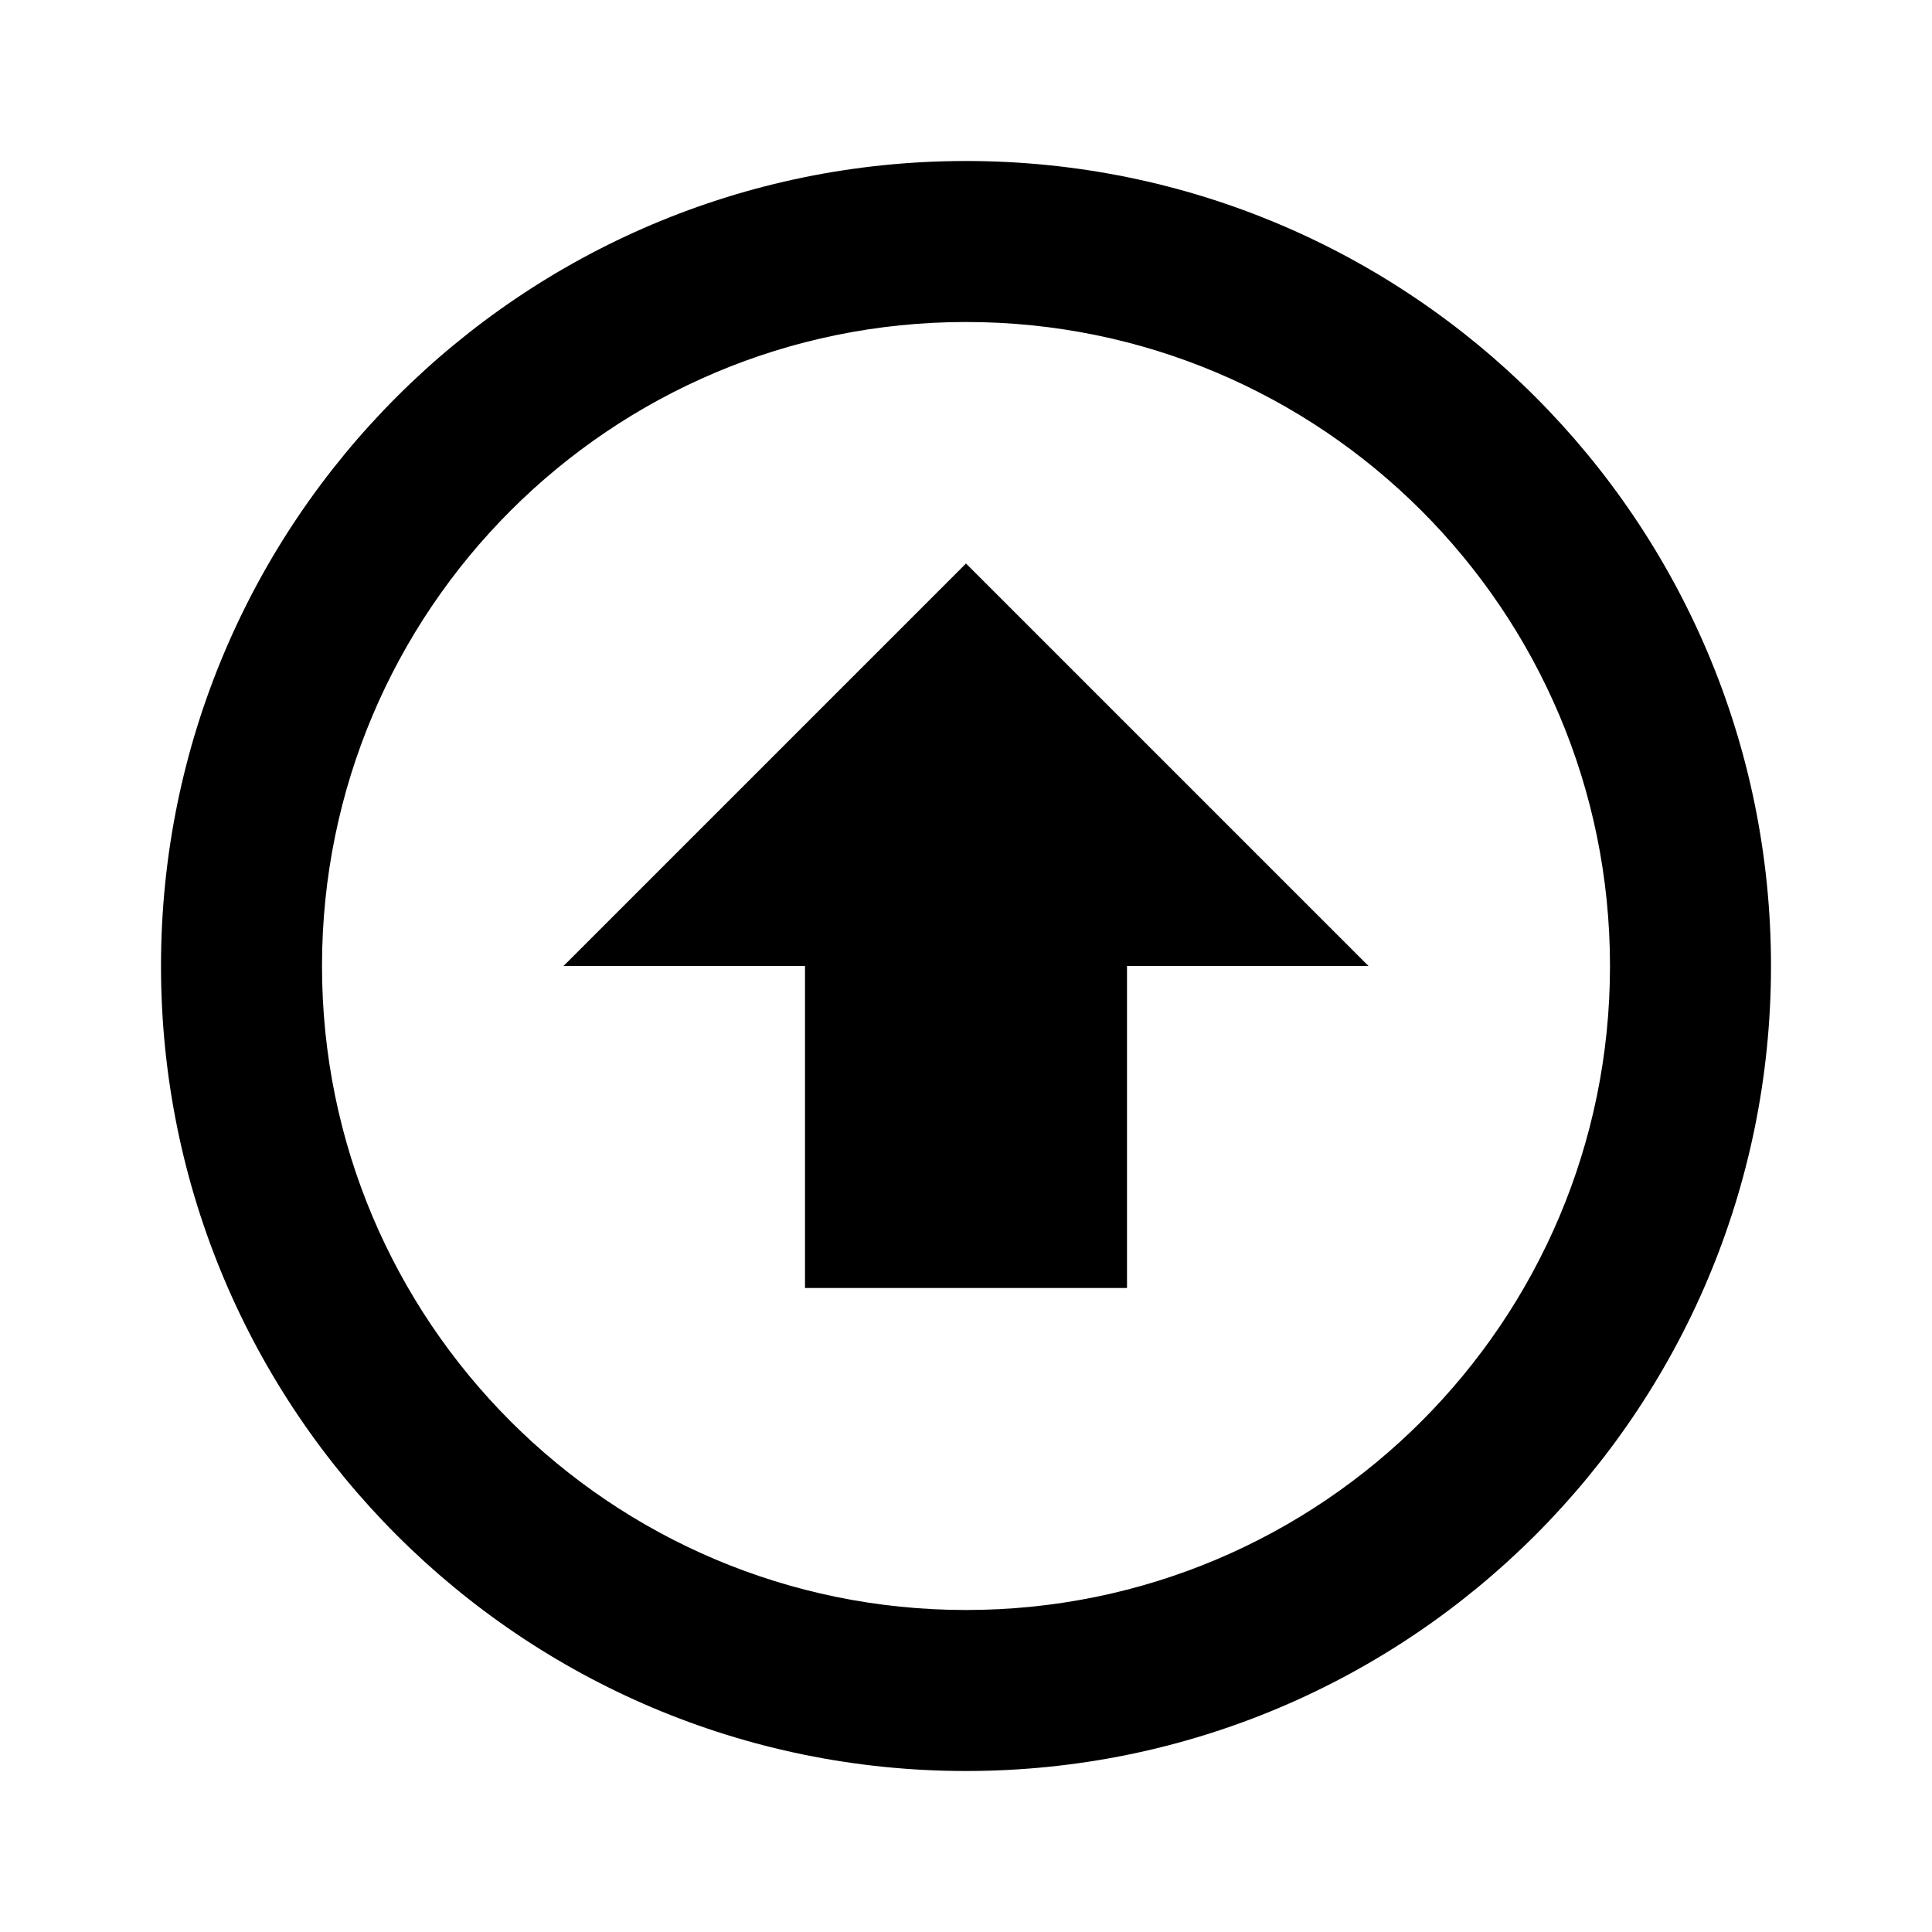
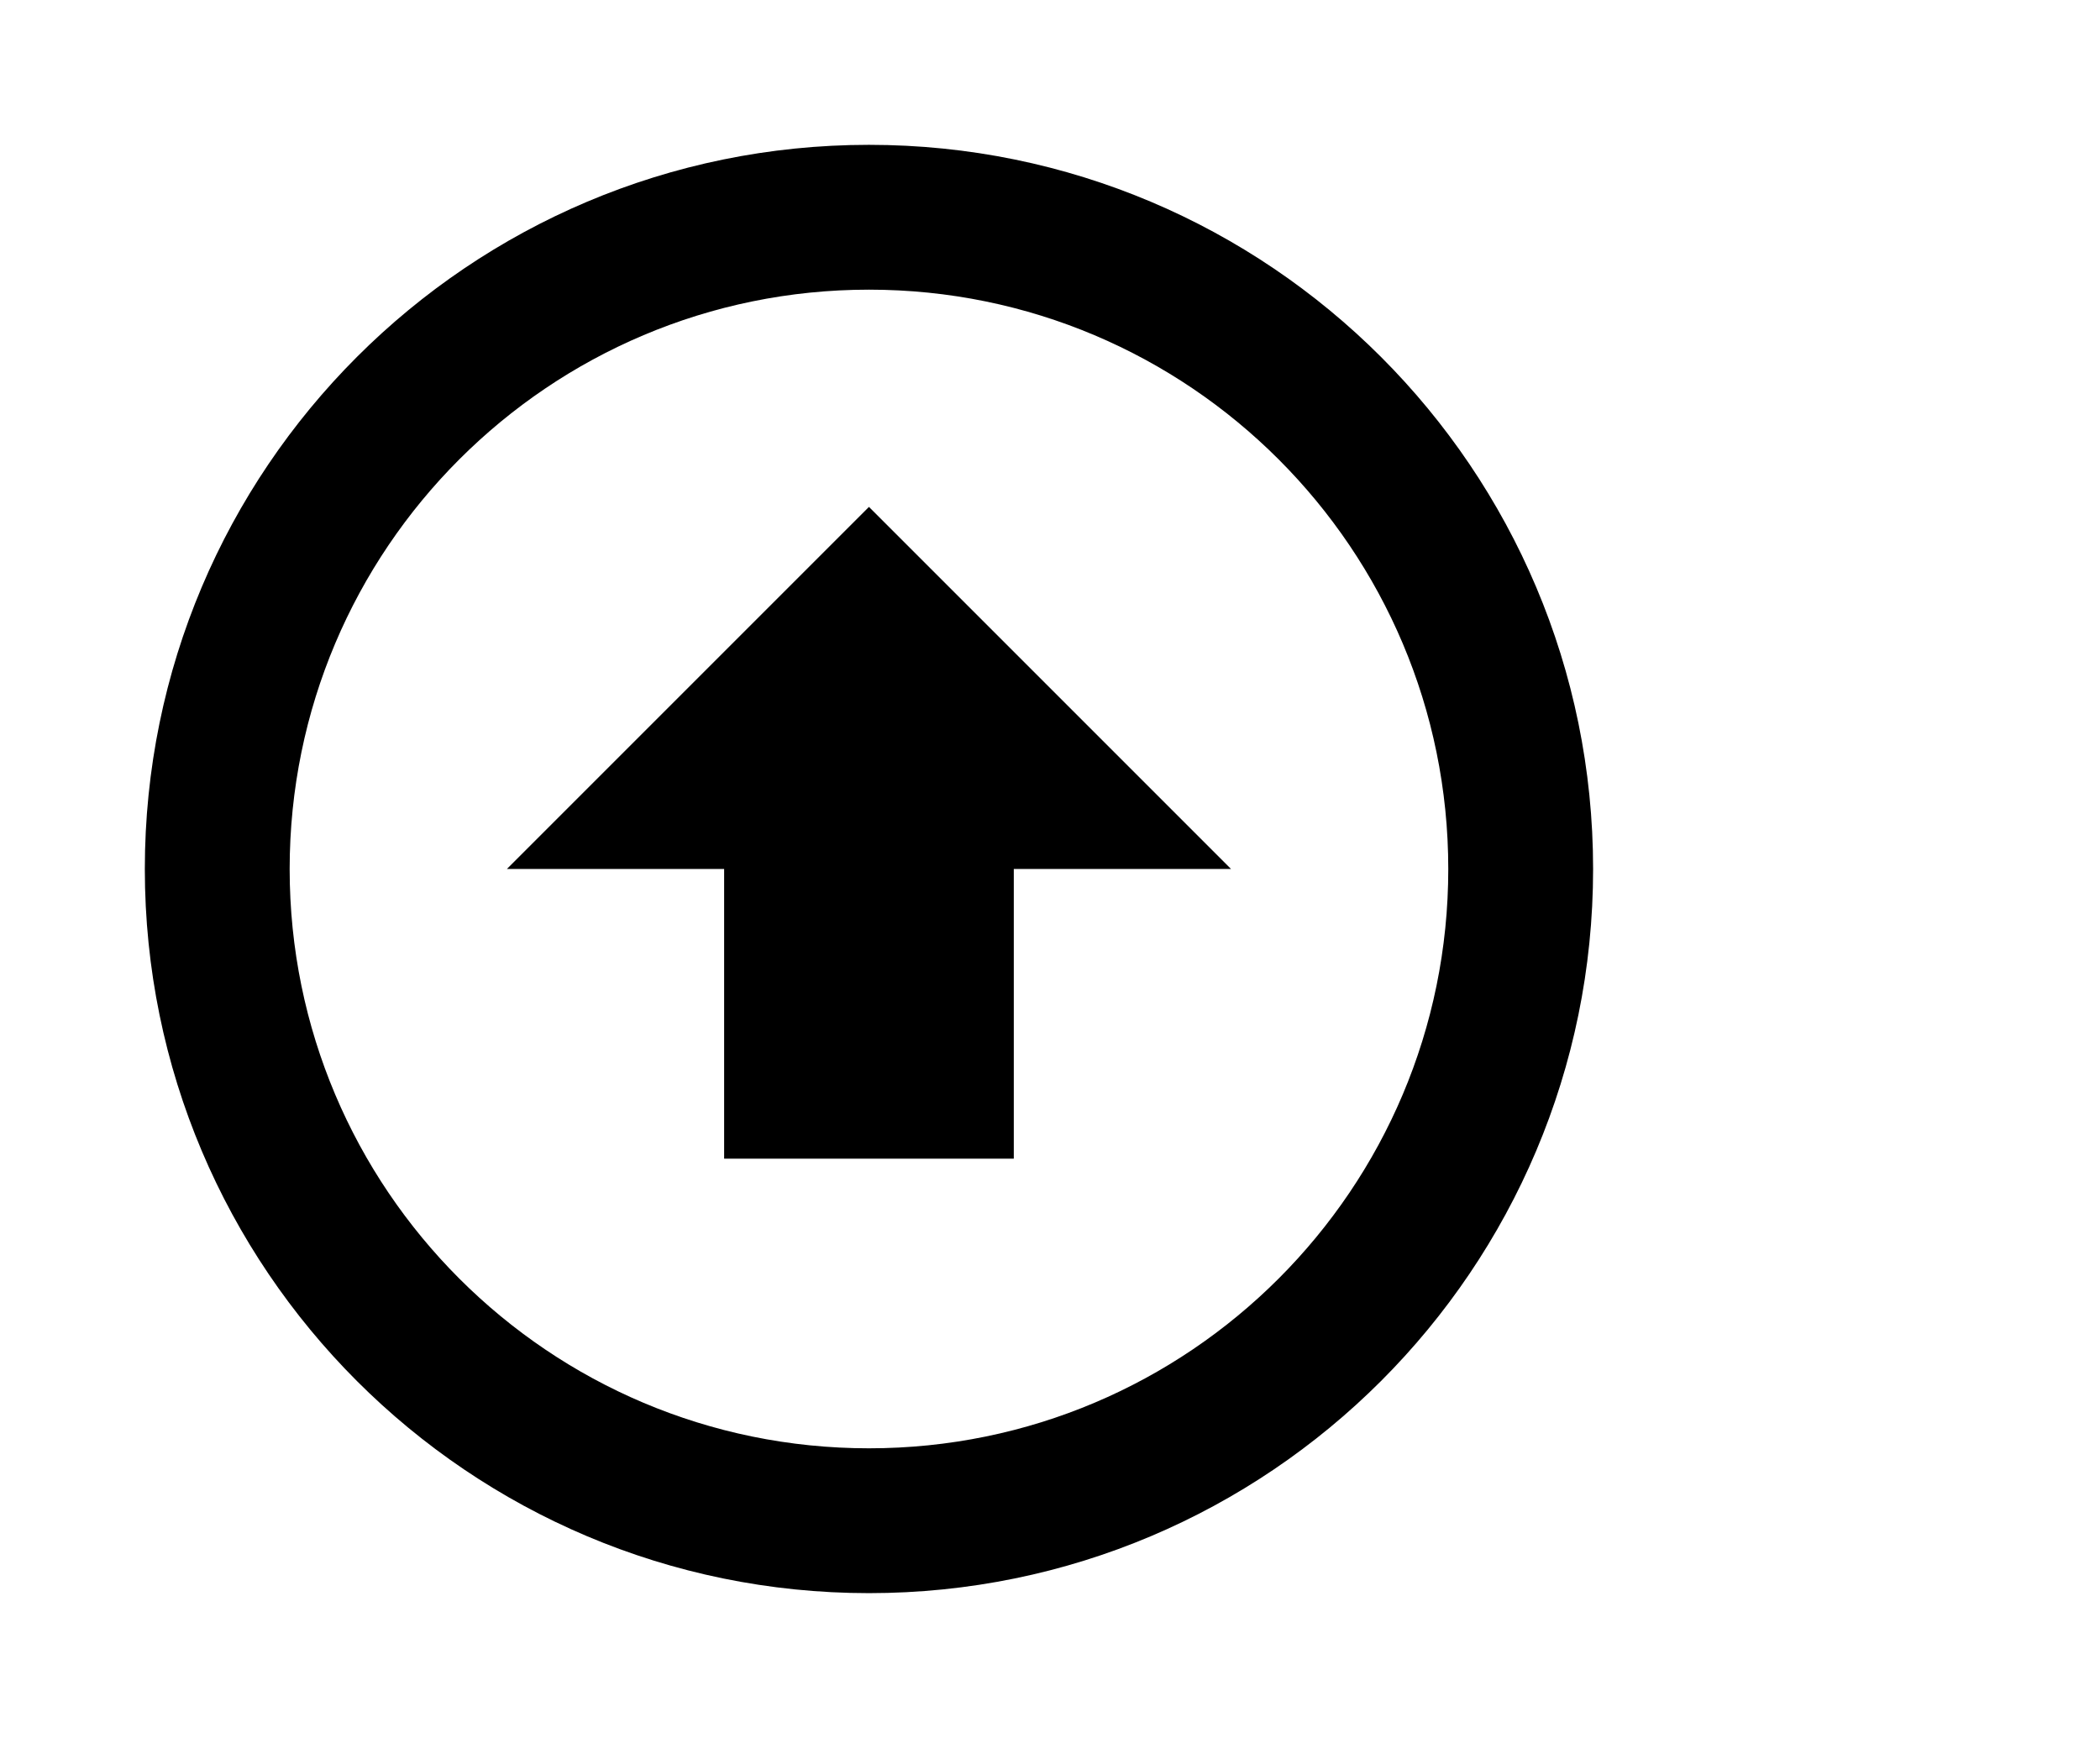
- <svg xmlns="http://www.w3.org/2000/svg" viewBox="0 0 24 24">
+ <svg xmlns="http://www.w3.org/2000/svg" viewBox="0 0 29 24">
  <path d="M12,7L17,12H14V16H10V12H7L12,7M12,22A10,10 0 0,1 2,12A10,10 0 0,1 12,2A10,10 0 0,1 22,12A10,10 0 0,1 12,22M12,20A8,8 0 0,0 20,12A8,8 0 0,0 12,4A8,8 0 0,0 4,12A8,8 0 0,0 12,20Z" />
</svg>
